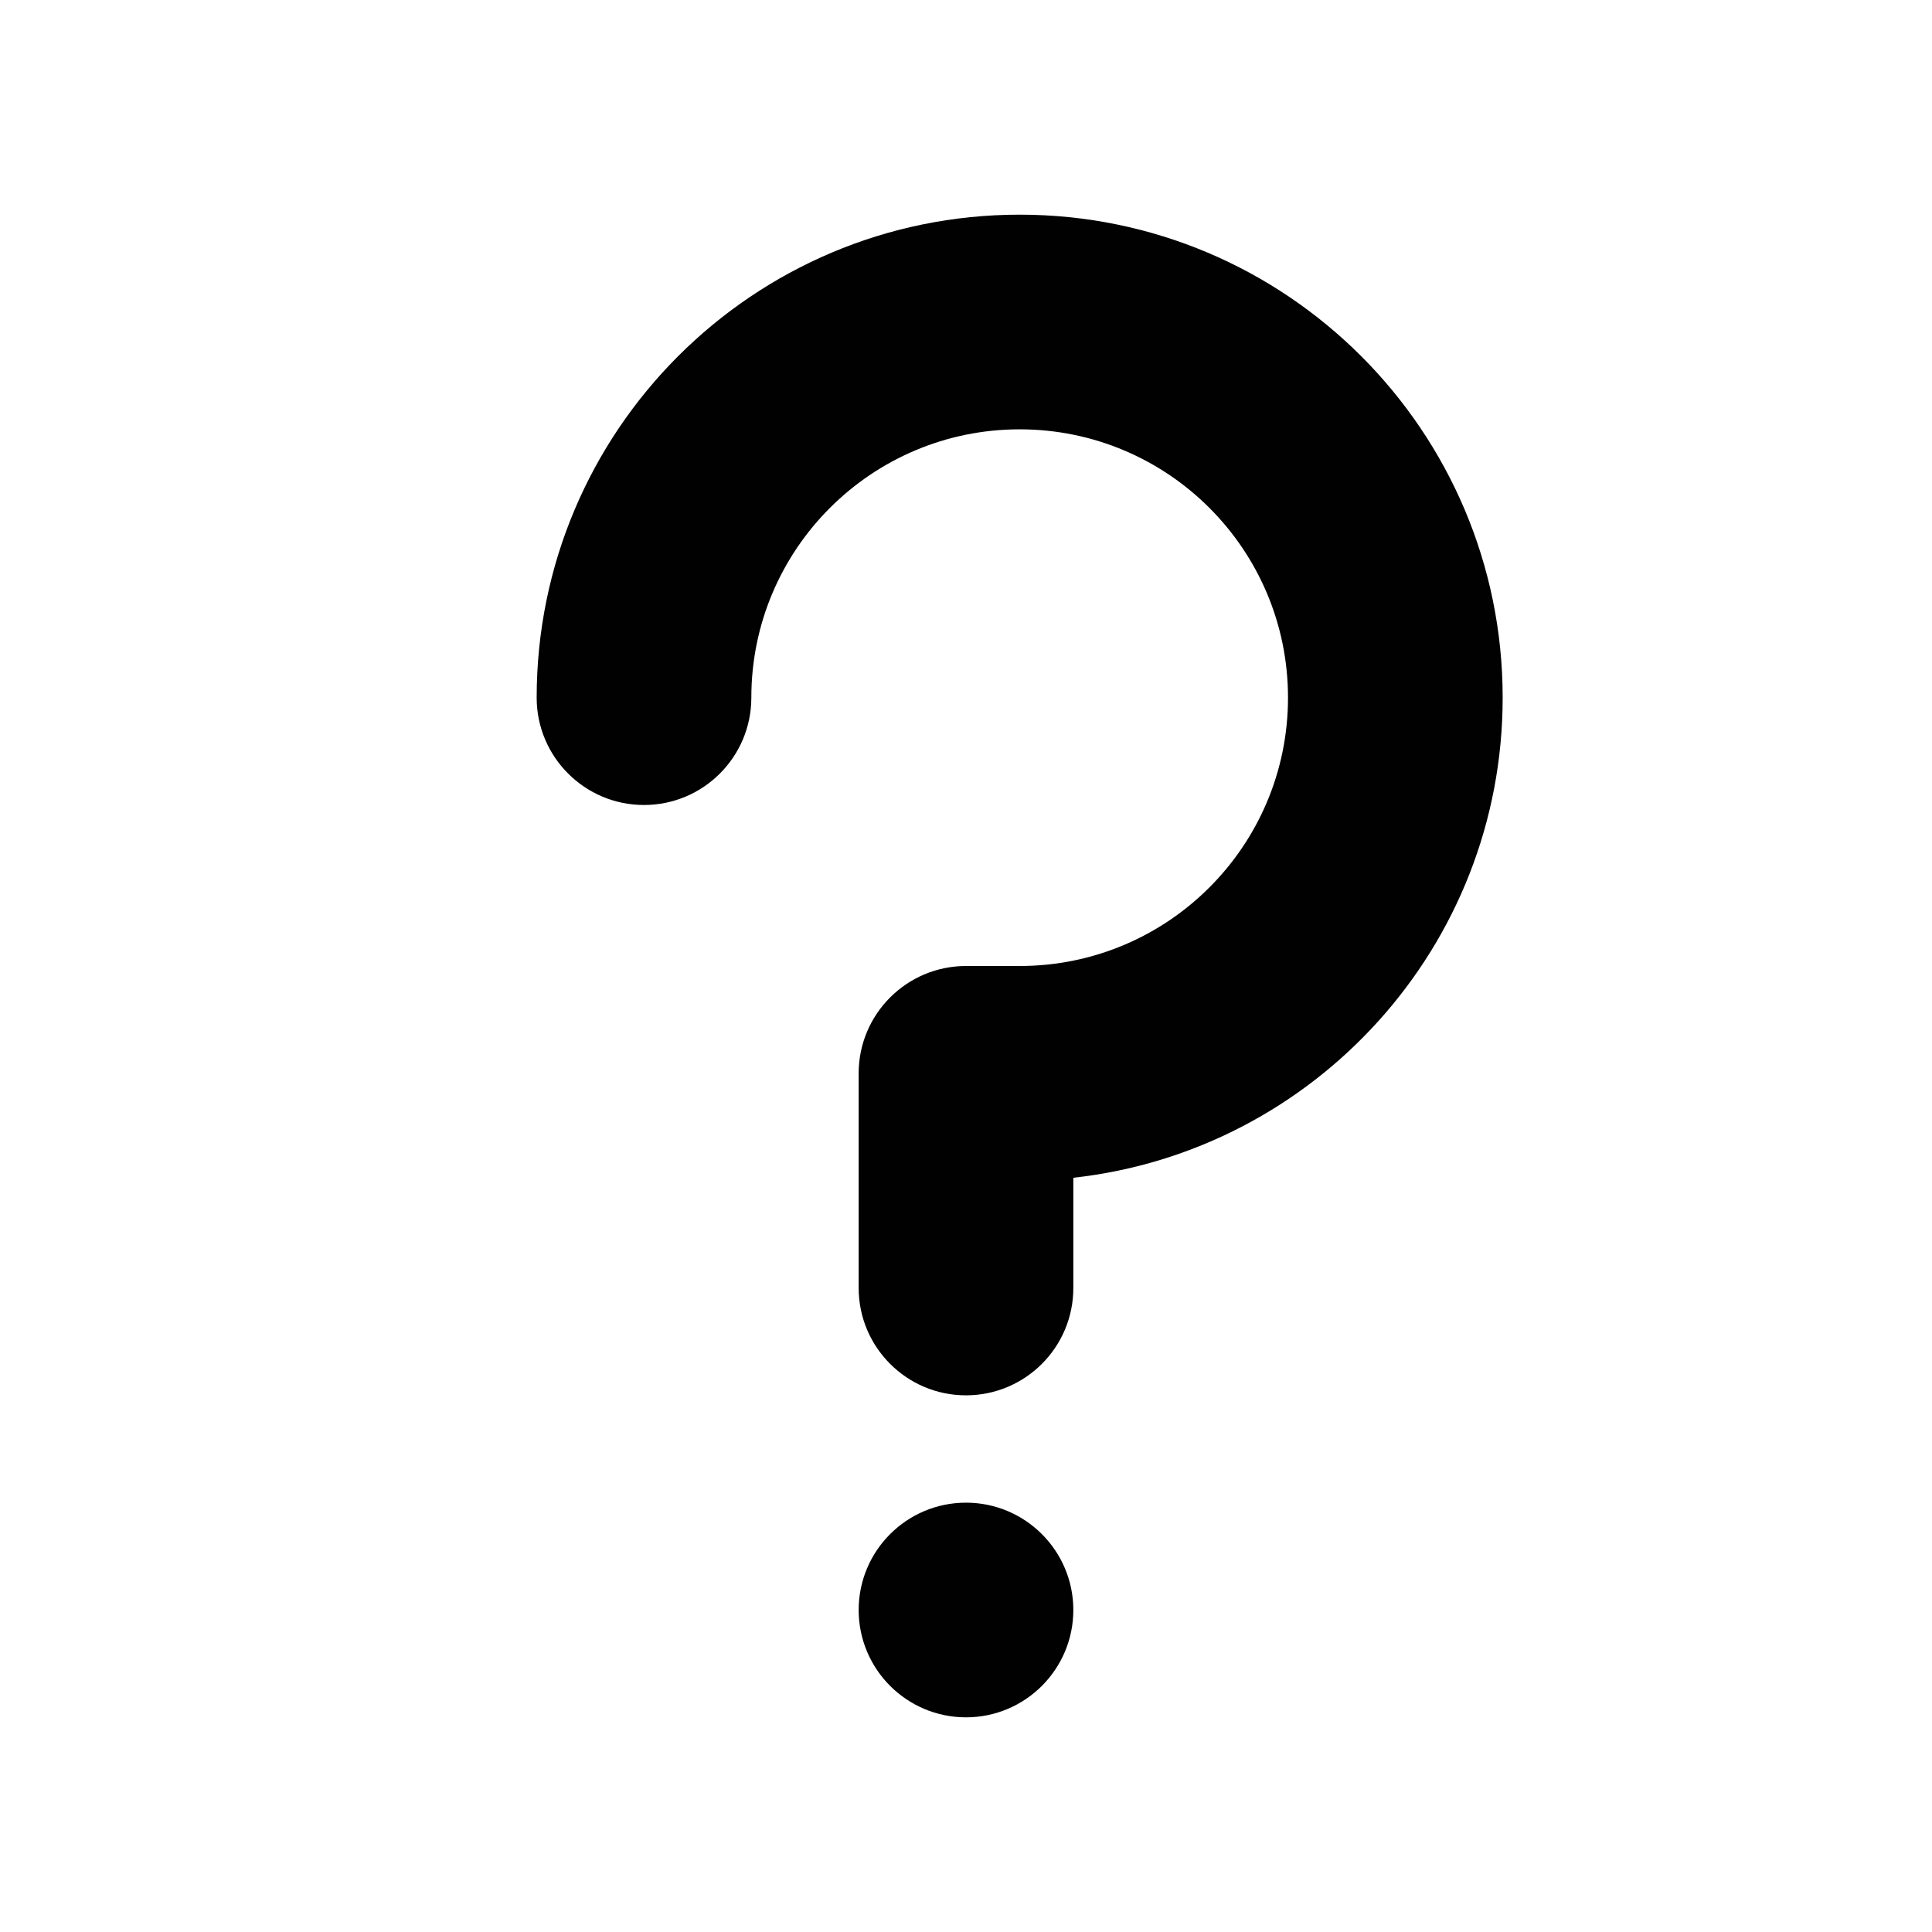
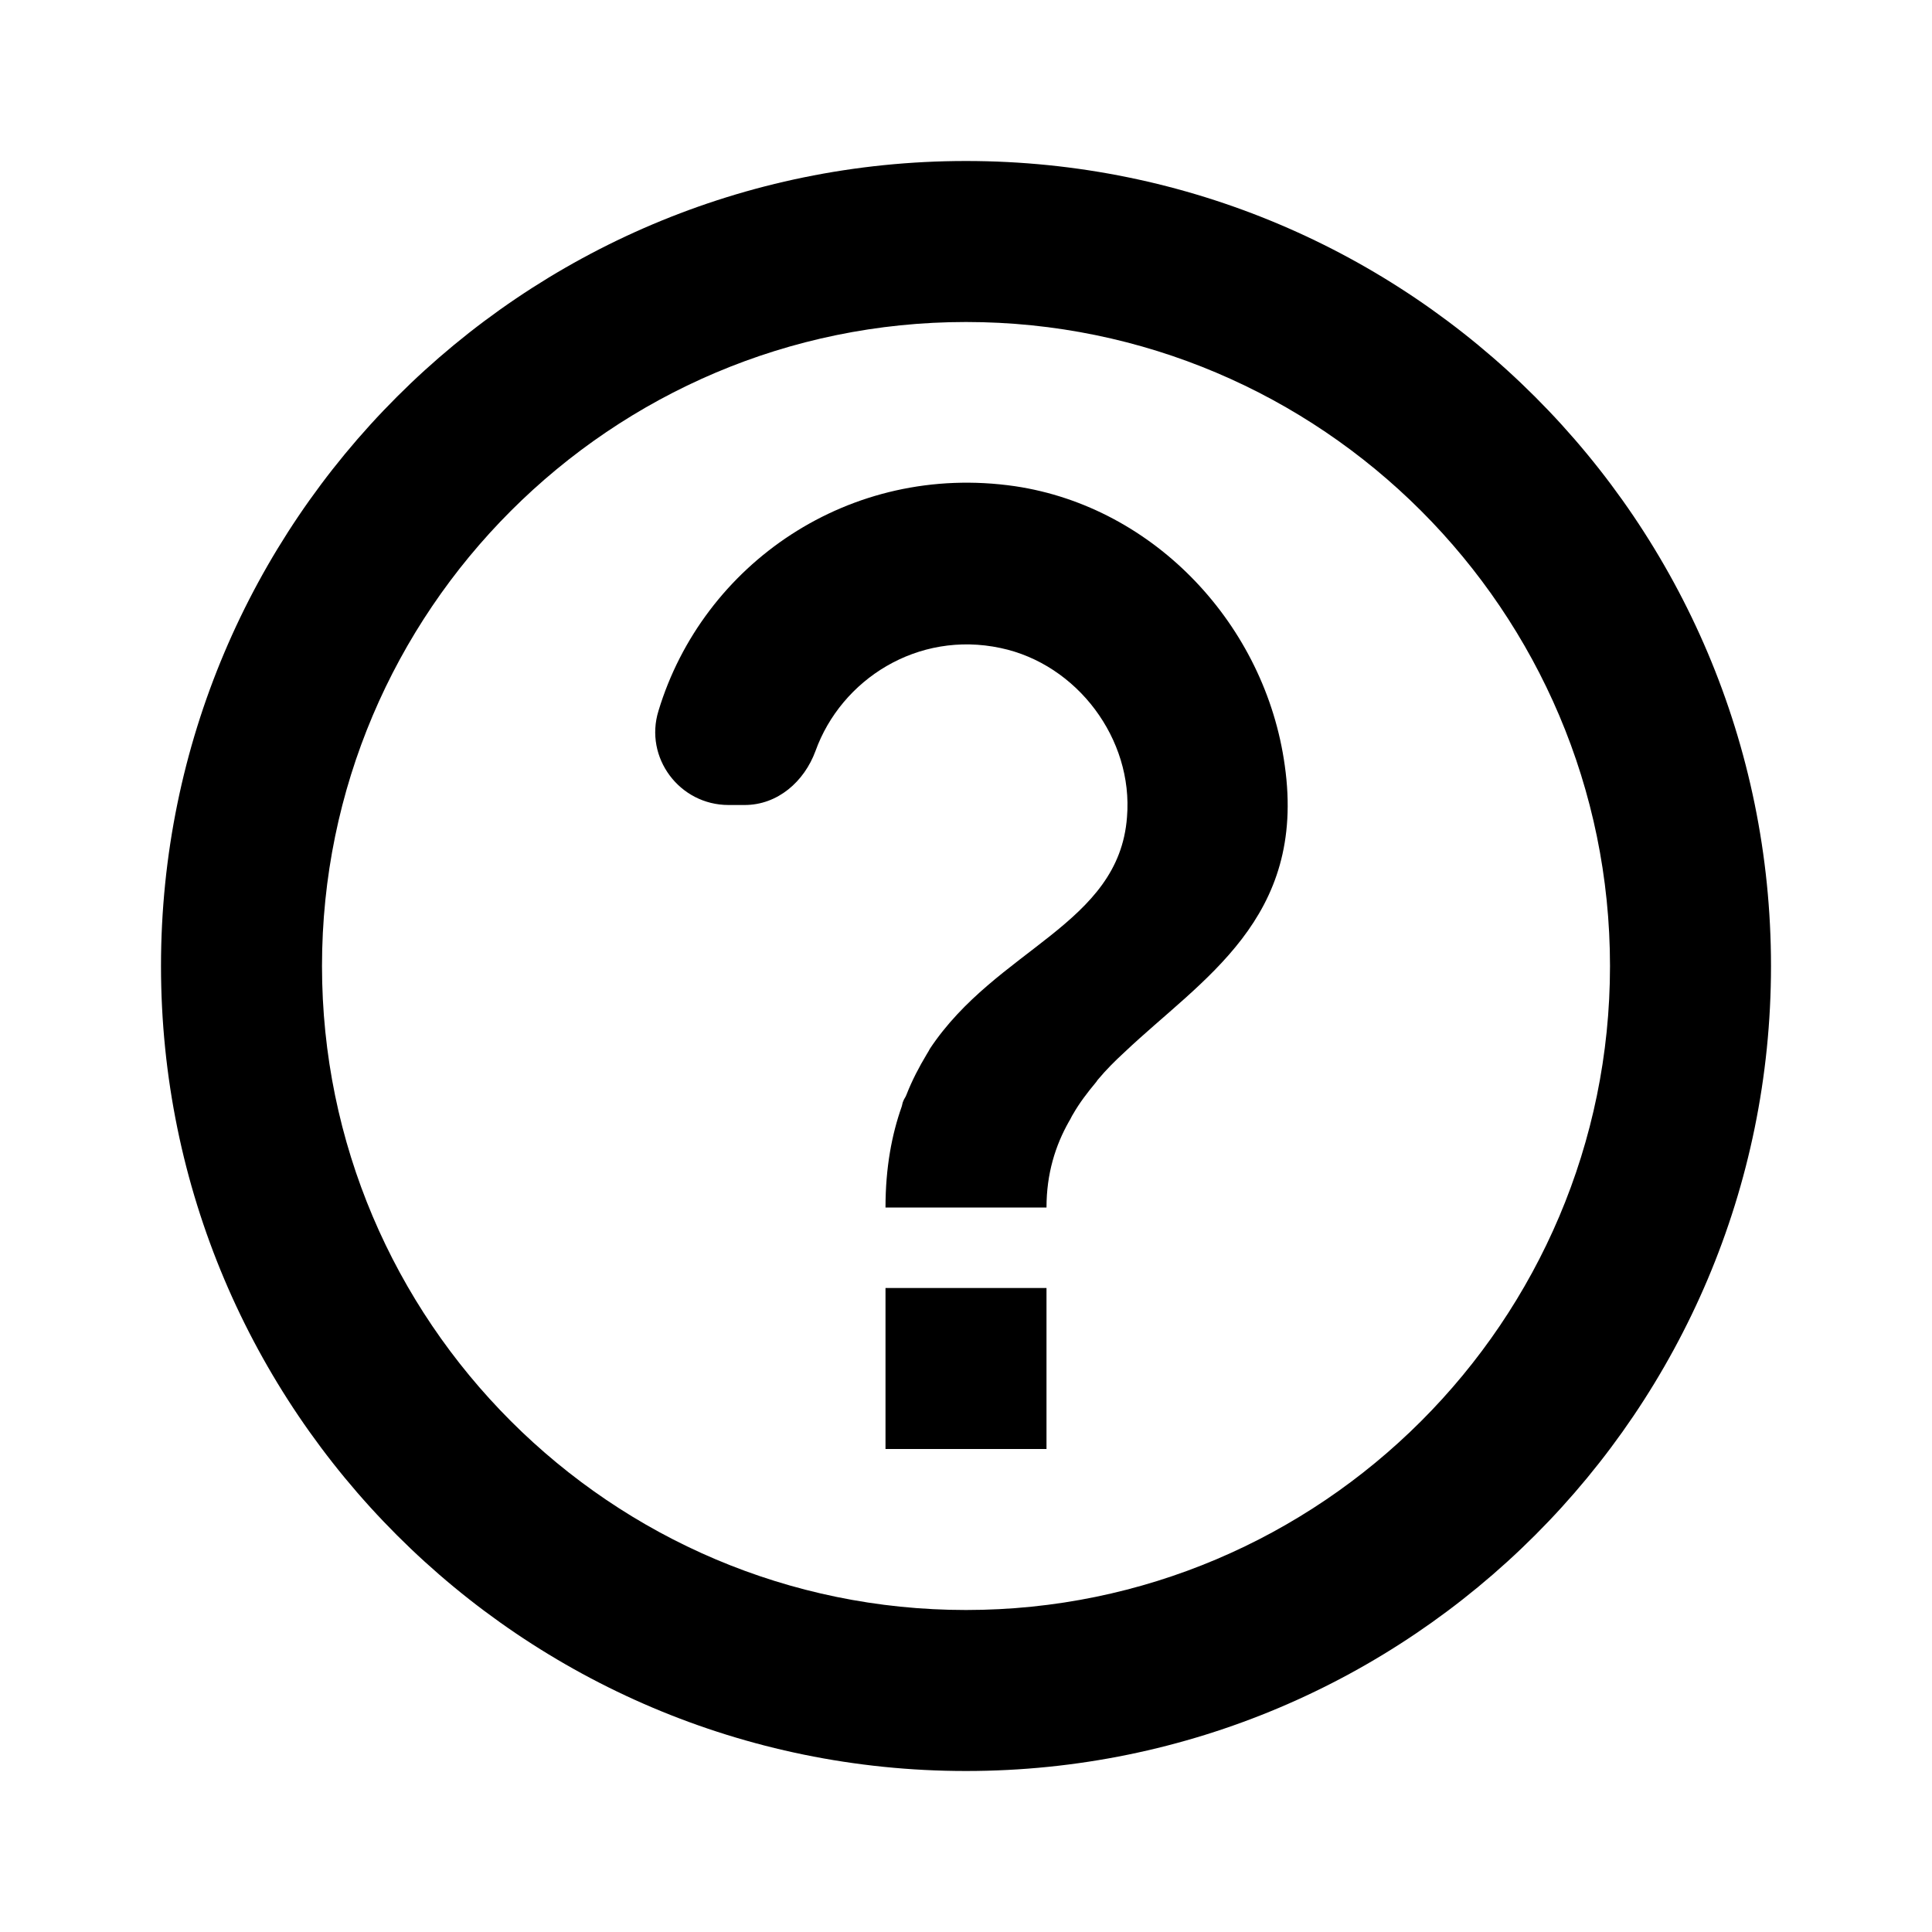
- <svg xmlns="http://www.w3.org/2000/svg" width="18px" height="18px" viewBox="0 0 18 18" version="1.1">
-   <defs />
-   <g id="help" stroke="none" stroke-width="1" fill="none" fill-rule="evenodd">
-     <path d="M9.5,9 C10.881,9 12,7.881 12,6.5 C12,5.119 10.881,4 9.5,4 C8.119,4 7,5.119 7,6.5 C7,7.052 6.552,7.5 6,7.5 C5.448,7.5 5,7.052 5,6.5 C5,4.015 7.015,2 9.5,2 C11.985,2 14,4.015 14,6.5 C14,8.816 12.25,10.724 10,10.973 L10,12 C10,12.552 9.552,13 9,13 C8.448,13 8,12.552 8,12 L8,10 C8,9.448 8.448,9 9,9 L9.5,9 Z M9,16 C8.448,16 8,15.552 8,15 C8,14.448 8.448,14 9,14 C9.552,14 10,14.448 10,15 C10,15.552 9.552,16 9,16 Z" id="Combined-Shape" fill="#010101" />
+ <svg xmlns="http://www.w3.org/2000/svg" version="1.1" x="0px" y="0px" width="24px" height="24px" viewBox="0 0 24 24" enable-background="new 0 0 24 24" xml:space="preserve">
+   <g id="Header_x2F_BG" display="none">
+     <rect x="-182" y="-446" display="inline" fill="#F1F1F2" width="520" height="520" />
  </g>
+   <g id="Bounding_Boxes">
+     <g id="ui_x5F_spec_x5F_header_copy_3">
+ 	</g>
+     <path fill="none" d="M0,0h24v24H0V0z" />
+   </g>
+   <g id="Rounded">
+     <g id="ui_x5F_spec_x5F_header_copy_5">
+ 	</g>
+     <g>
+       <path d="M12,2C6.48,2,2,6.48,2,12c0,5.52,4.48,10,10,10s10-4.48,10-10C22,6.48,17.52,2,12,2z M12,20c-4.41,0-8-3.59-8-8    c0-4.41,3.59-8,8-8s8,3.59,8,8C20,16.41,16.41,20,12,20z" />
+       <rect x="11" y="16" width="2" height="2" />
+       <path d="M12.61,6.04c-2.06-0.3-3.88,0.97-4.43,2.79C8,9.41,8.44,10,9.05,10h0.2c0.41,0,0.74-0.29,0.88-0.67    c0.32-0.89,1.27-1.5,2.3-1.28c0.95,0.2,1.65,1.13,1.57,2.1c-0.1,1.34-1.62,1.63-2.45,2.88h0c0,0.01-0.01,0.01-0.01,0.02    c-0.01,0.02-0.02,0.03-0.03,0.05c-0.09,0.15-0.18,0.32-0.25,0.5c-0.01,0.03-0.03,0.05-0.04,0.08c-0.01,0.02-0.01,0.04-0.02,0.07    C11.08,14.09,11,14.5,11,15h1.13h0H13c0-0.42,0.11-0.77,0.28-1.07c0.02-0.03,0.03-0.06,0.05-0.09c0.08-0.14,0.18-0.27,0.28-0.39    c0.01-0.01,0.02-0.03,0.03-0.04c0.1-0.12,0.21-0.23,0.33-0.34c0.96-0.91,2.26-1.65,1.99-3.56C15.72,7.77,14.35,6.3,12.61,6.04z" />
+     </g>
+   </g>
+   <g id="Sharp" display="none">
+     <g id="ui_x5F_spec_x5F_header_copy_4" display="inline">
+ 	</g>
+     <path display="inline" d="M11,18h2v-2h-2V18z M12,2C6.48,2,2,6.48,2,12s4.48,10,10,10s10-4.48,10-10S17.52,2,12,2z M12,20   c-4.41,0-8-3.59-8-8s3.59-8,8-8s8,3.59,8,8S16.41,20,12,20z M12,6c-2.21,0-4,1.79-4,4h2c0-1.1,0.9-2,2-2s2,0.9,2,2c0,2-3,1.75-3,5   h2c0-2.25,3-2.5,3-5C16,7.79,14.21,6,12,6z" />
+   </g>
+   <g id="Outline" display="none">
+     <g id="ui_x5F_spec_x5F_header" display="inline">
+ 	</g>
+     <path display="inline" d="M11,18h2v-2h-2V18z M12,2C6.48,2,2,6.48,2,12s4.48,10,10,10s10-4.48,10-10S17.52,2,12,2z M12,20   c-4.41,0-8-3.59-8-8s3.59-8,8-8s8,3.59,8,8S16.41,20,12,20z M12,6c-2.21,0-4,1.79-4,4h2c0-1.1,0.9-2,2-2s2,0.9,2,2c0,2-3,1.75-3,5   h2c0-2.25,3-2.5,3-5C16,7.79,14.21,6,12,6z" />
+   </g>
+   <g id="Duotone" display="none">
+     <g id="ui_x5F_spec_x5F_header_copy_2" display="inline">
+ 	</g>
+     <g display="inline">
+       <rect x="11" y="16" width="2" height="2" />
+       <path d="M12,2C6.48,2,2,6.48,2,12c0,5.52,4.48,10,10,10s10-4.48,10-10C22,6.48,17.52,2,12,2z M12,20c-4.41,0-8-3.59-8-8    c0-4.41,3.59-8,8-8s8,3.59,8,8C20,16.41,16.41,20,12,20z" />
+       <path d="M12,6c-2.21,0-4,1.79-4,4h2c0-1.1,0.9-2,2-2s2,0.9,2,2c0,2-3,1.75-3,5h2c0-2.25,3-2.5,3-5C16,7.79,14.21,6,12,6z" />
+     </g>
+   </g>
+   <g id="Fill" display="none">
+     <g id="ui_x5F_spec_x5F_header_copy" display="inline">
+ 	</g>
+     <path display="inline" d="M11,18h2v-2h-2V18z M12,2C6.48,2,2,6.48,2,12s4.48,10,10,10s10-4.48,10-10S17.52,2,12,2z M12,20   c-4.41,0-8-3.59-8-8s3.59-8,8-8s8,3.59,8,8S16.41,20,12,20z M12,6c-2.21,0-4,1.79-4,4h2c0-1.1,0.9-2,2-2s2,0.9,2,2c0,2-3,1.75-3,5   h2c0-2.25,3-2.5,3-5C16,7.79,14.21,6,12,6z" />
+   </g>
+   <g id="nyt_x5F_exporter_x5F_info" display="none">
+ </g>
</svg>
